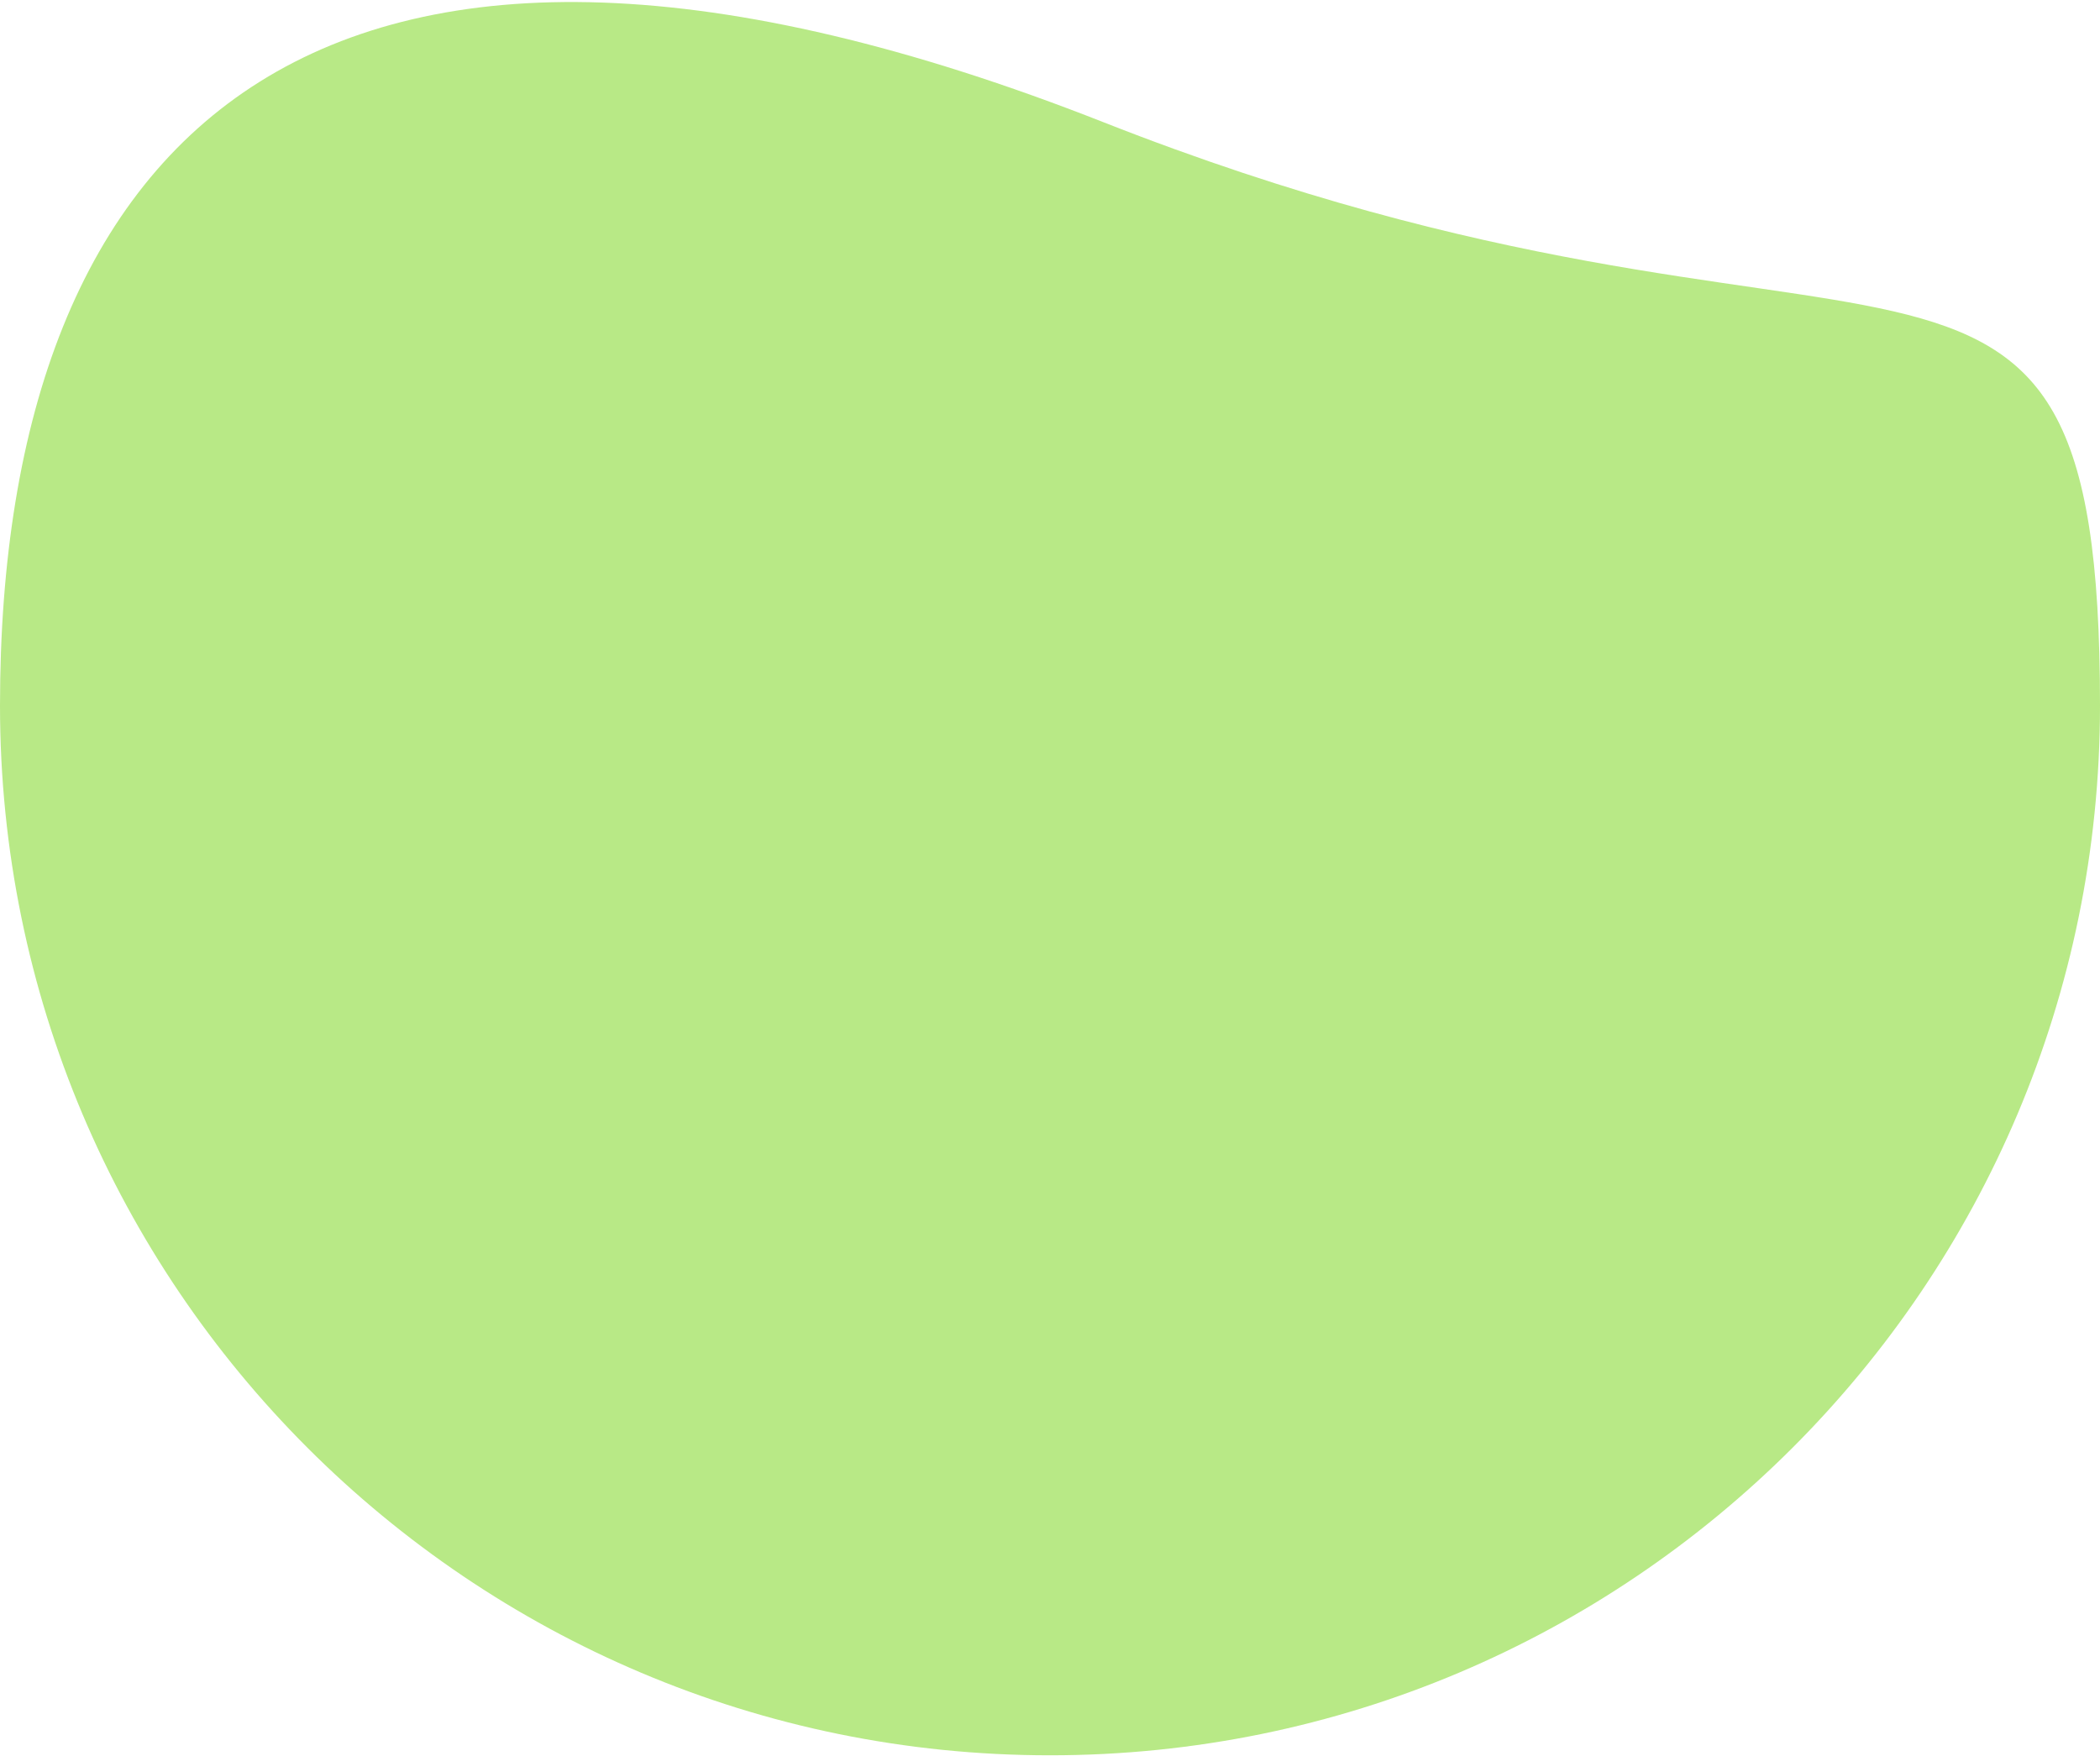
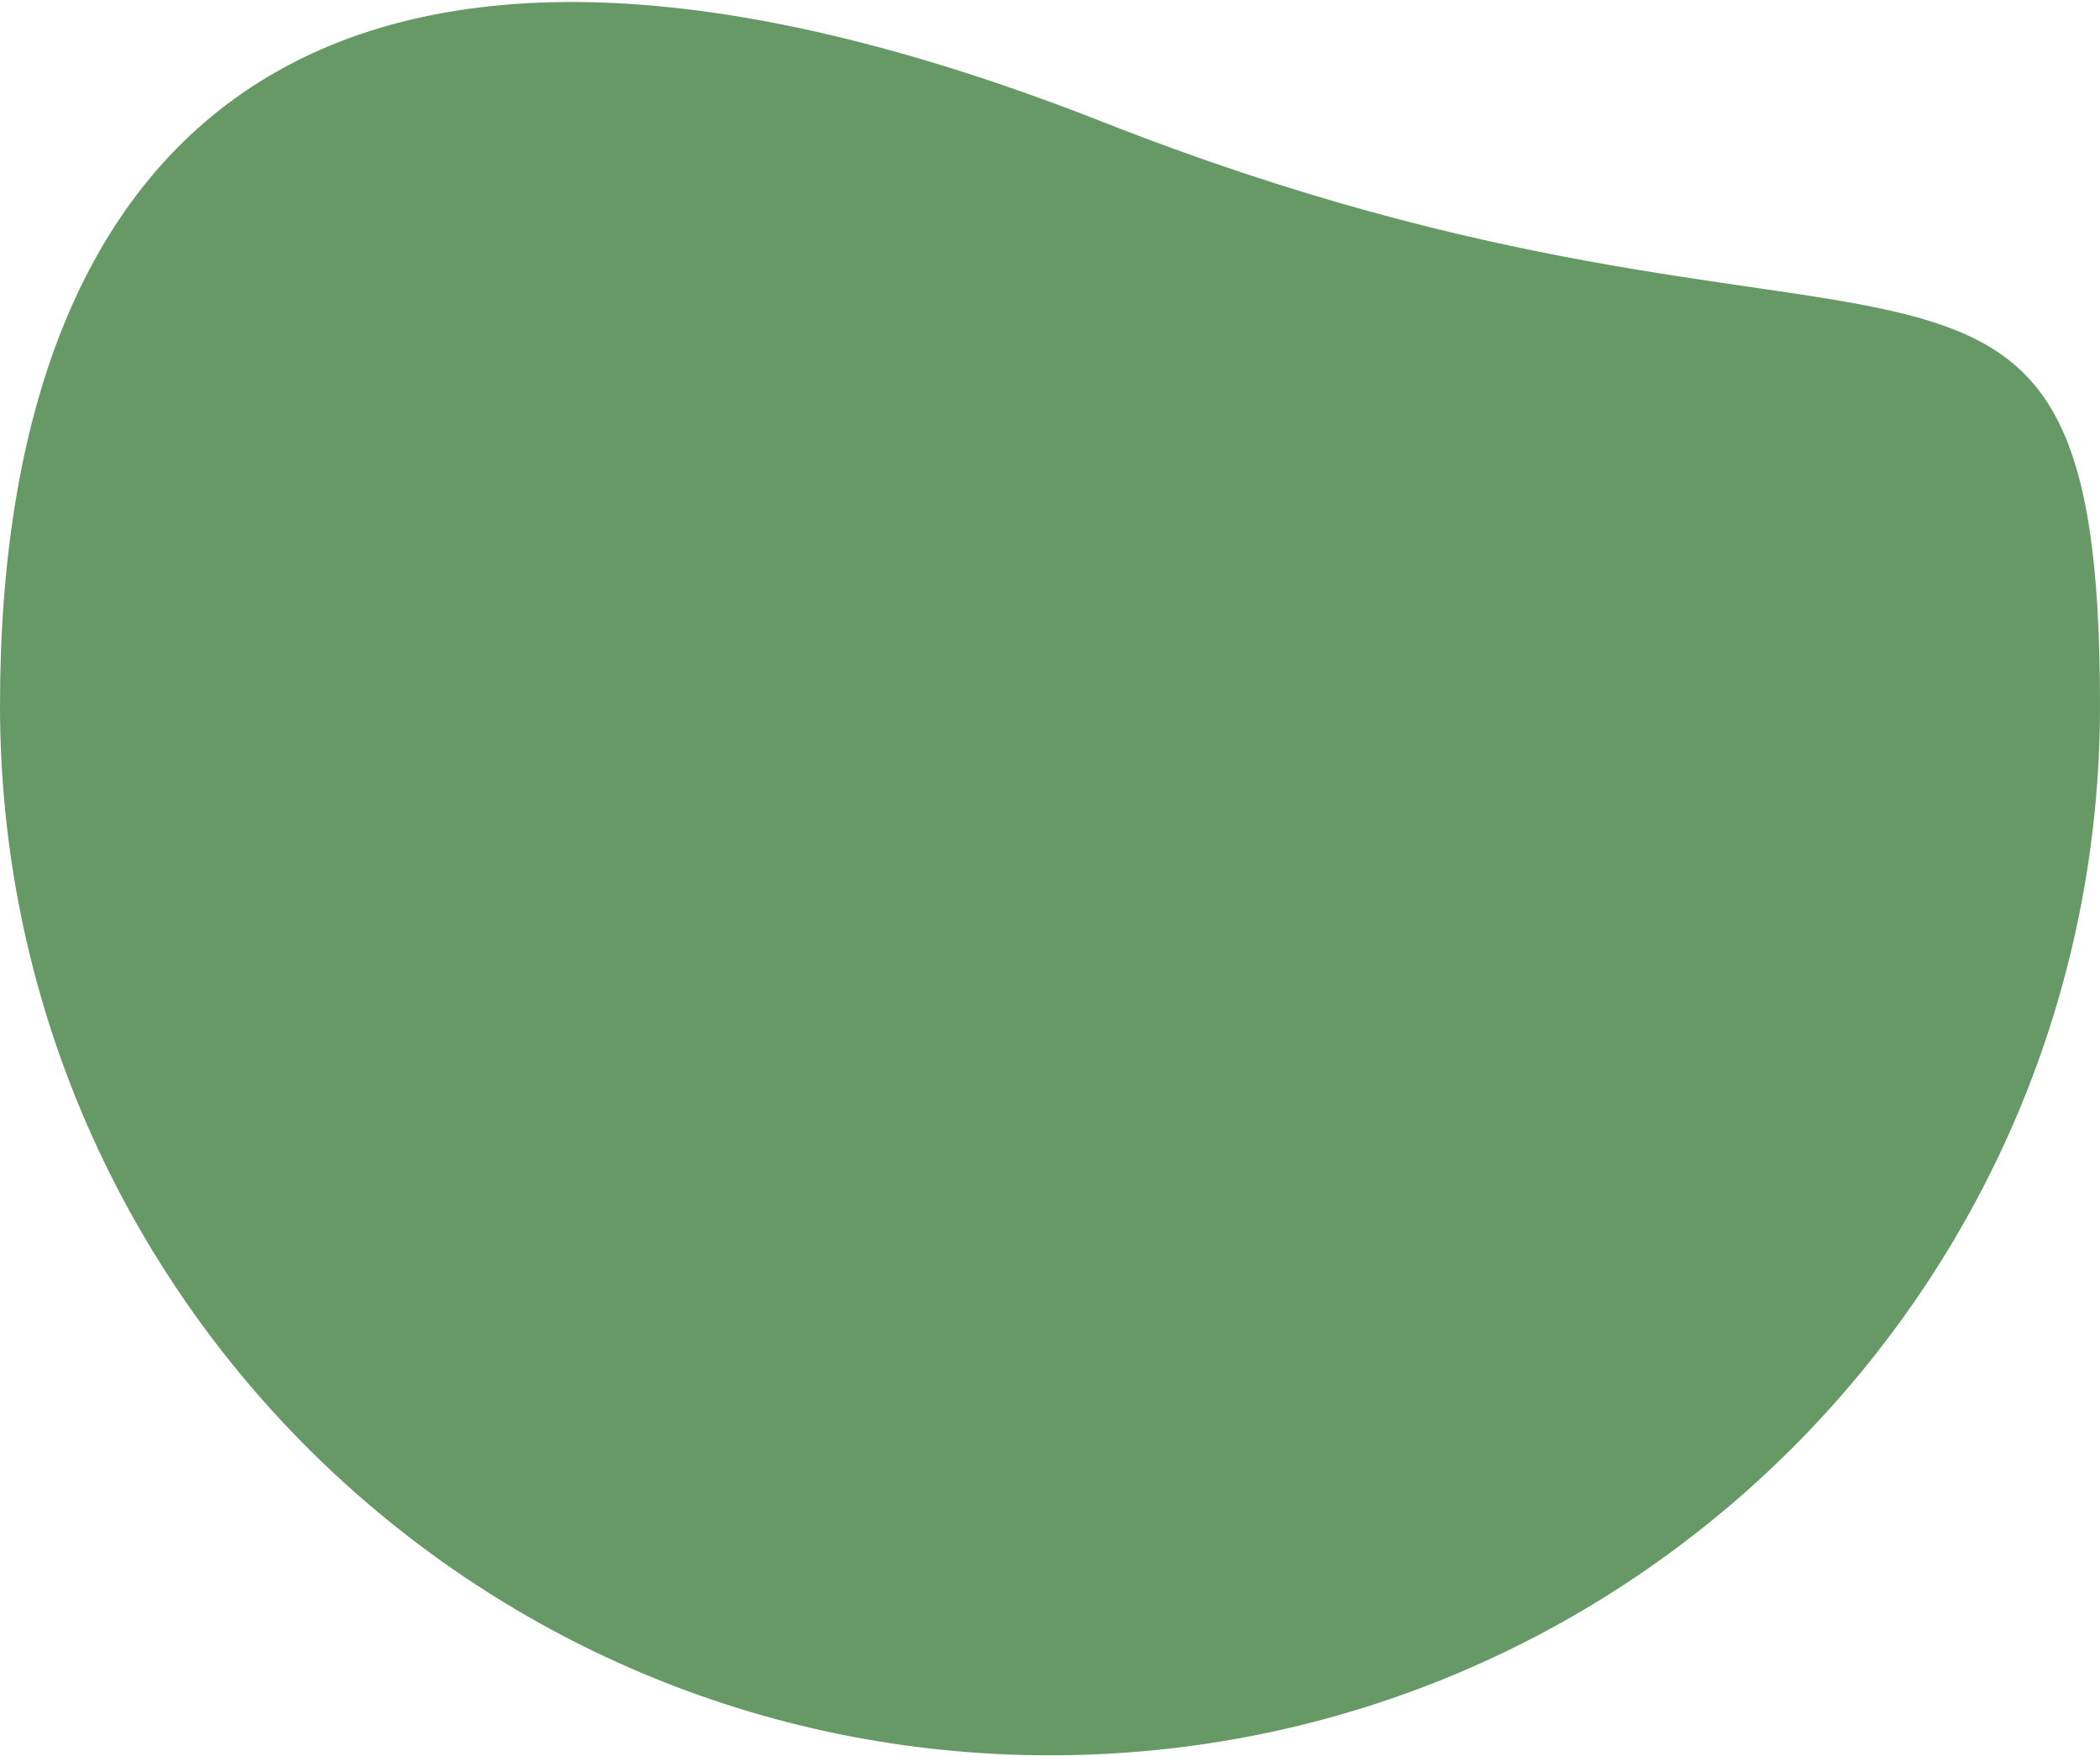
<svg xmlns="http://www.w3.org/2000/svg" width="610px" height="510px" viewBox="0 0 610 510" version="1.1">
  <defs />
  <g id="Page-1" stroke="none" stroke-width="1" fill="none" fill-rule="evenodd">
-     <path d="M305,510 C473.447,510 610,373.447 610,205 C610,36.553 546.5,124.5 320.5,35.5 C94.5,-53.5 0,36.553 0,205 C0,373.447 136.553,510 305,510 Z" id="Oval-2" fill="#B8E986" />
+     <path d="M305,510 C473.447,510 610,373.447 610,205 C610,36.553 546.5,124.5 320.5,35.5 C94.5,-53.5 0,36.553 0,205 C0,373.447 136.553,510 305,510 Z" id="Oval-2" fill="#669966" />
  </g>
</svg>
